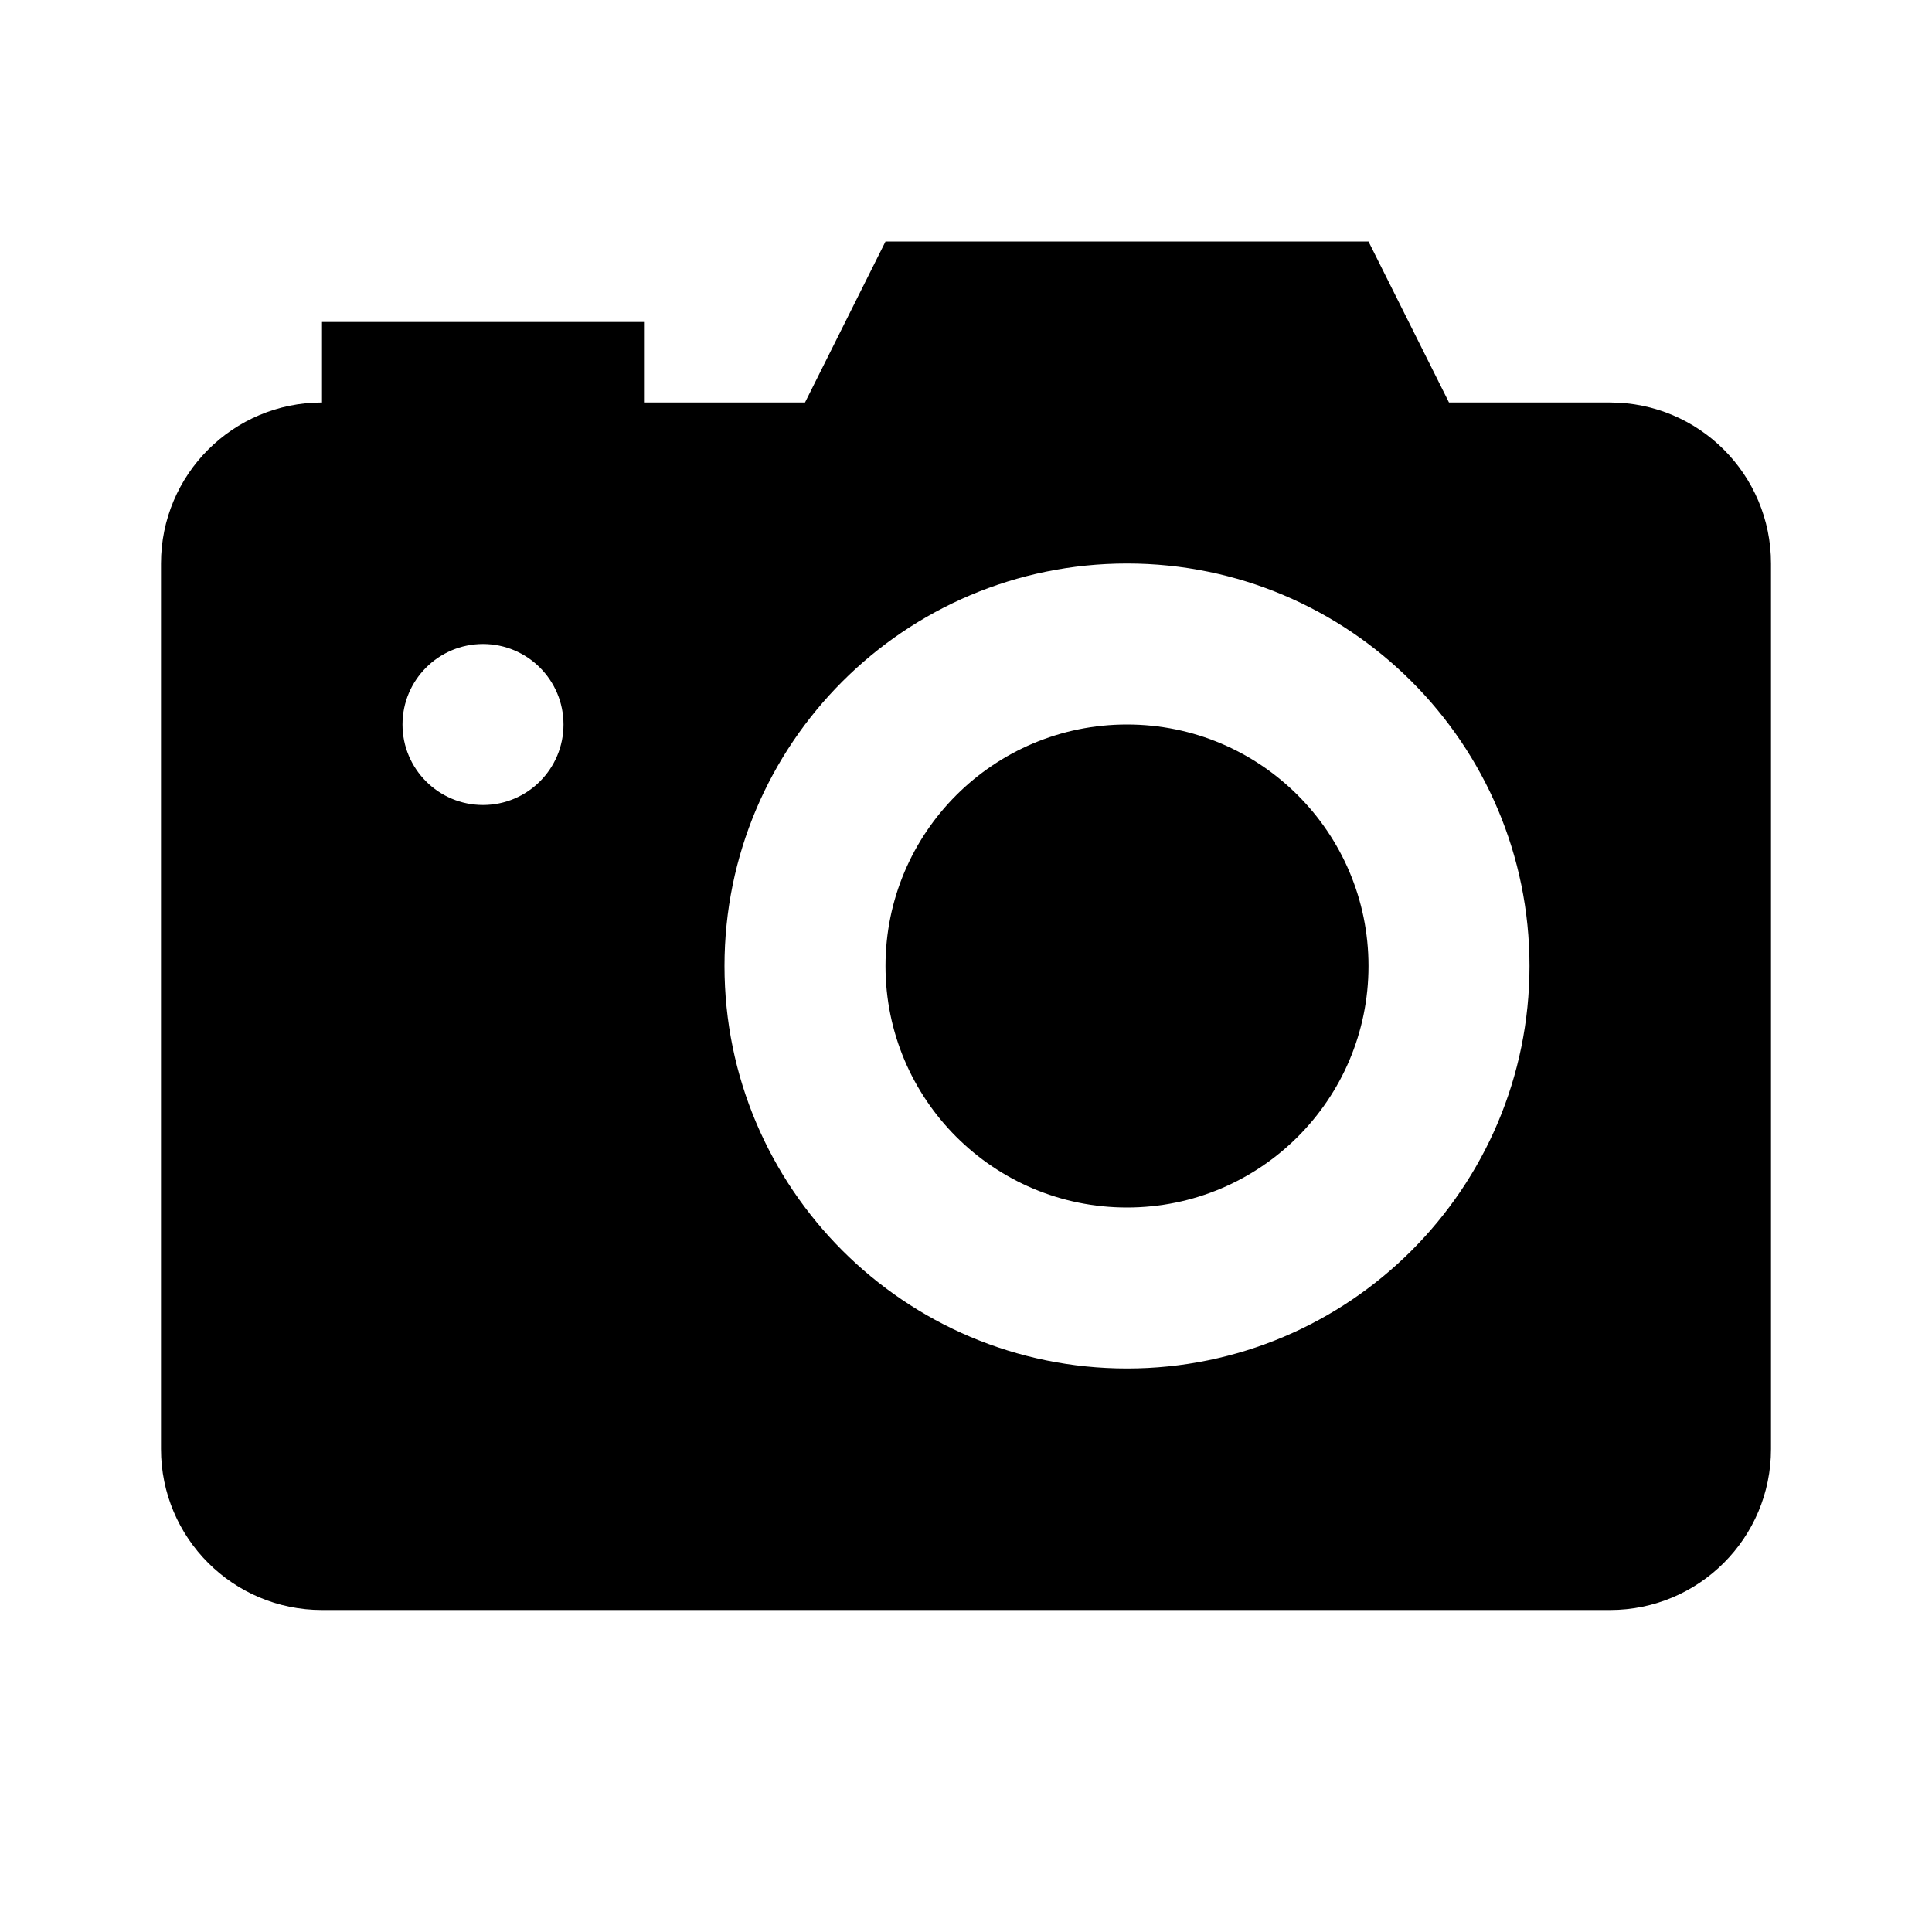
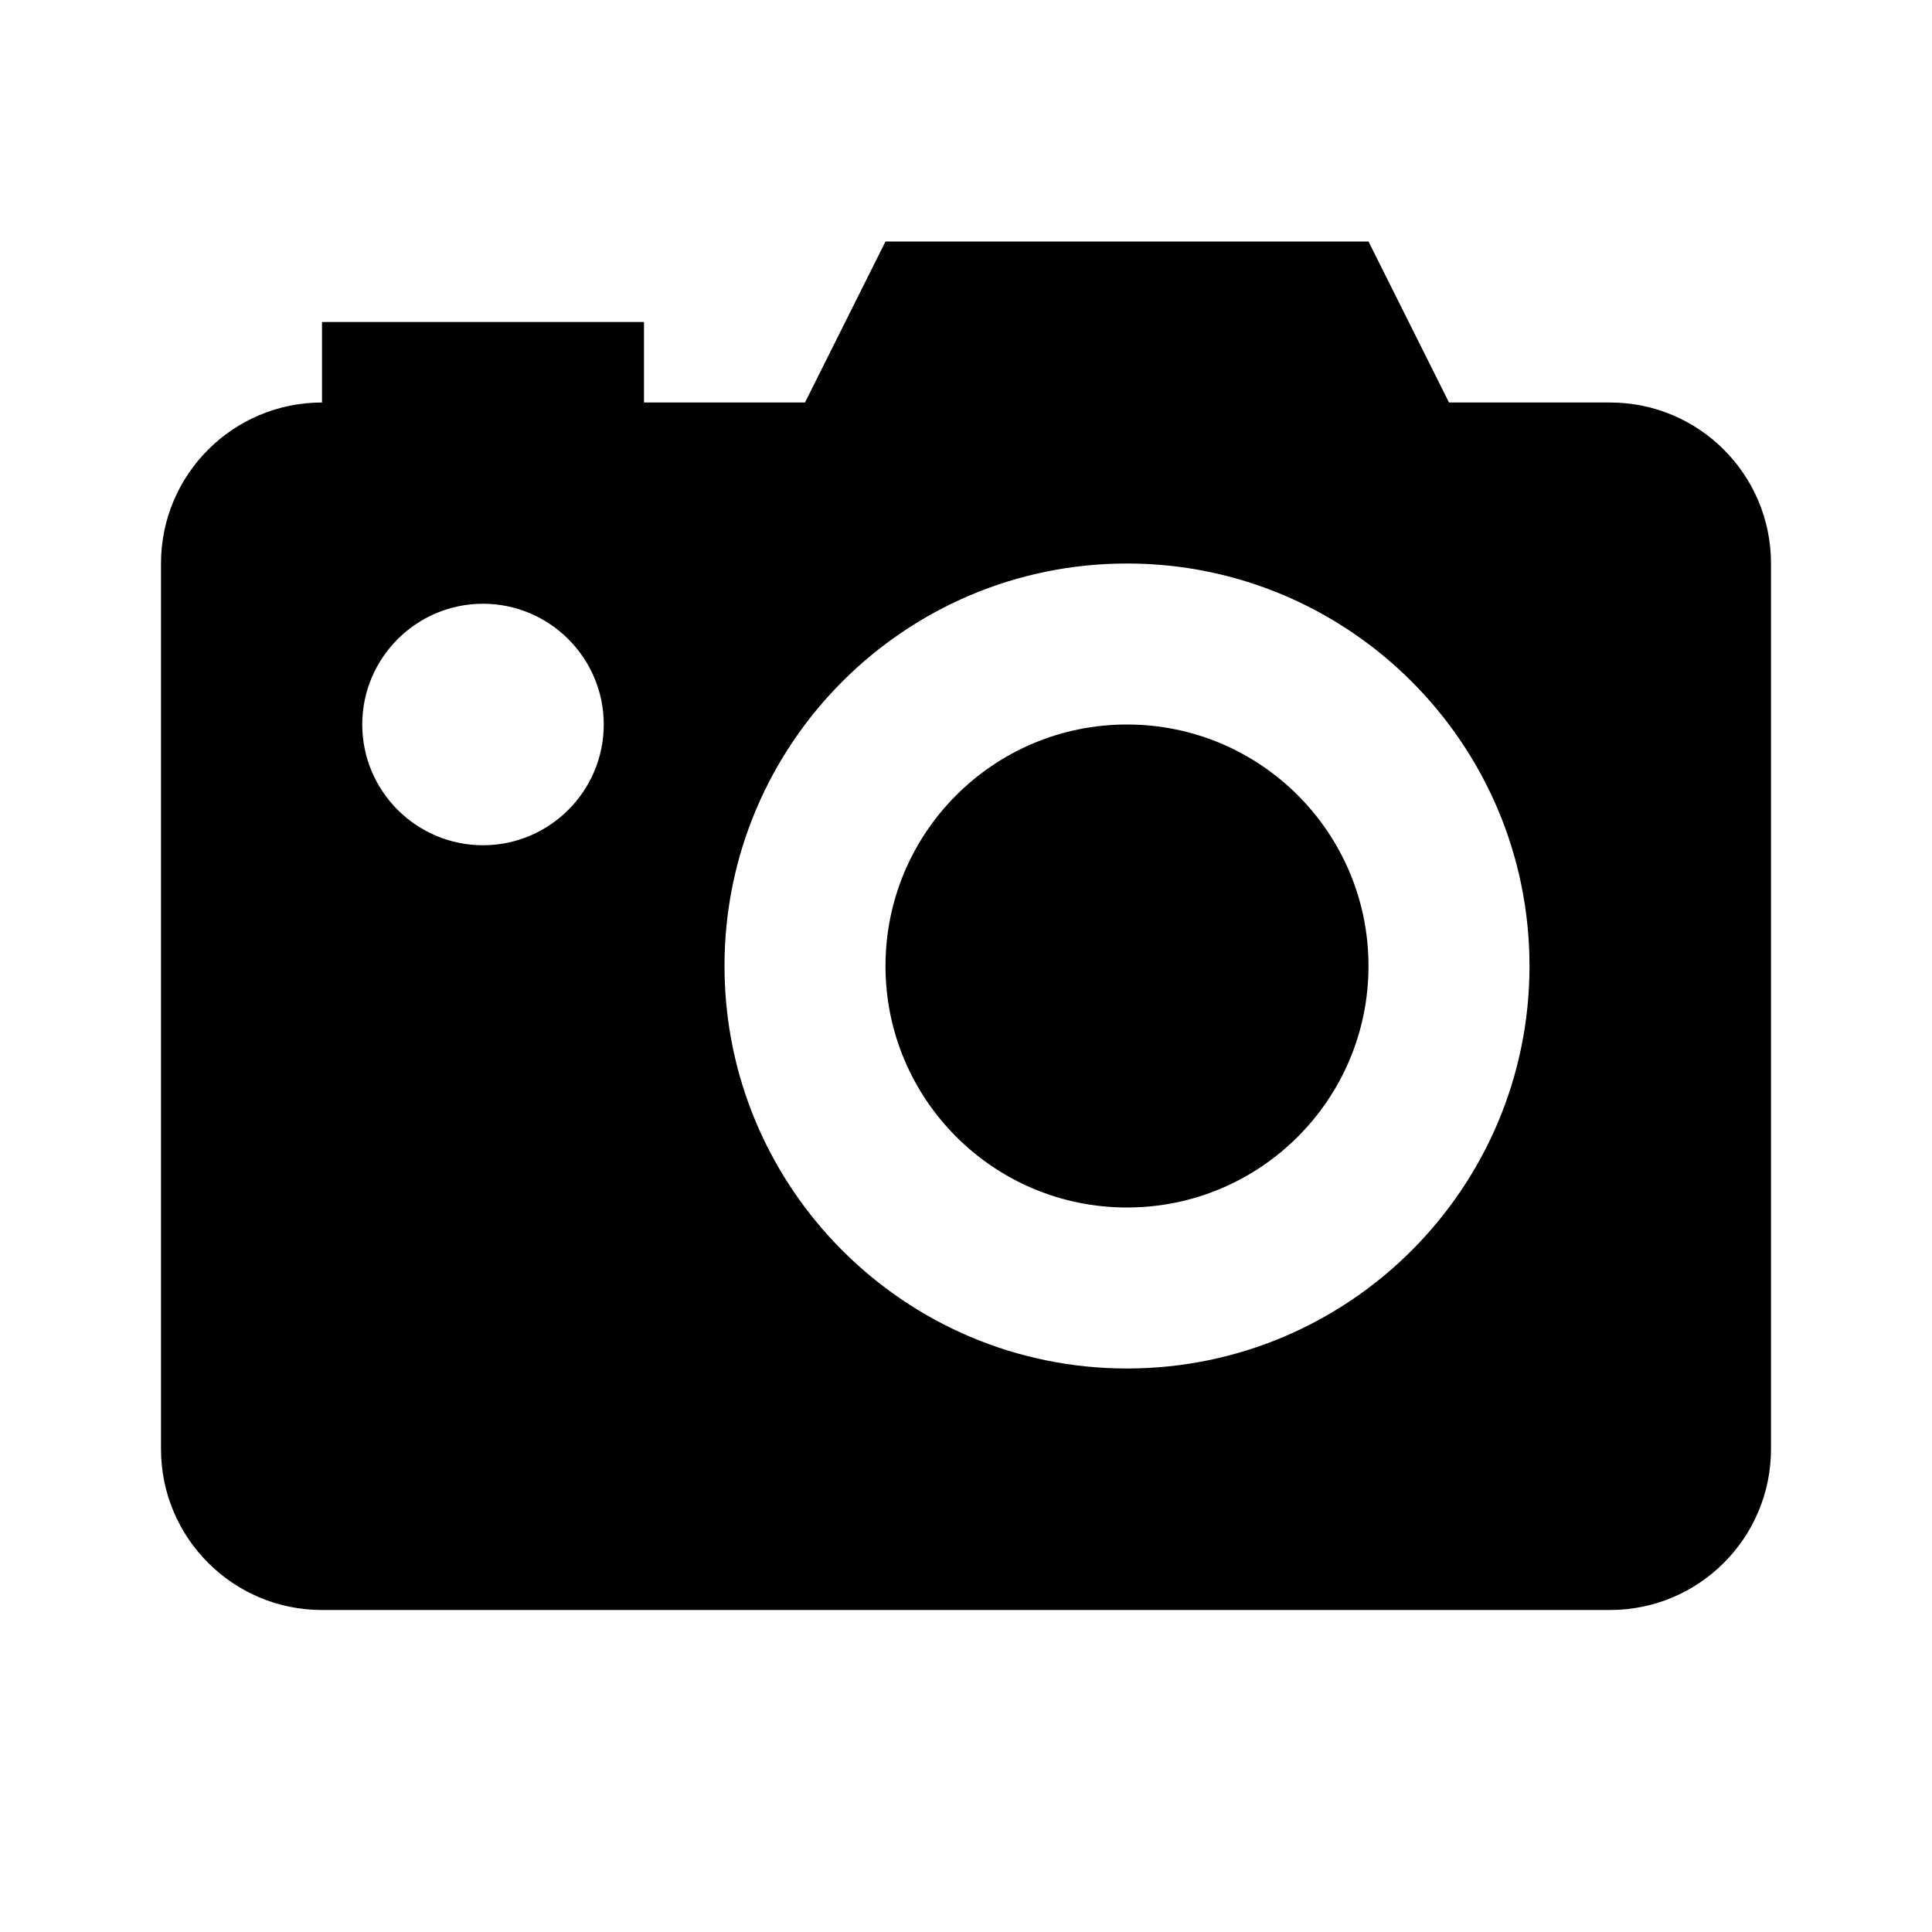
<svg xmlns="http://www.w3.org/2000/svg" viewBox="0 0 24 24">
  <path fill="none" d="M0 0h24v24H0z" />
-   <path d="M11 12c0-1.657 1.343-3 3-3s3 1.343 3 3-1.343 3-3 3-3-1.343-3-3zm11-5v11c0 1.105-.895 2-2 2H4c-1.105 0-2-.895-2-2V7c0-1.105.895-2 2-2V4h4v1h2l1-2h6l1 2h2c1.105 0 2 .895 2 2zM7 9c0-.552-.448-1-1-1s-1 .448-1 1 .448 1 1 1 1-.448 1-1zm12 3c0-2.76-2.24-5-5-5s-5 2.24-5 5 2.24 5 5 5 5-2.24 5-5z" />
+   <path d="M17 12c0 1.657-1.343 3-3 3s-3-1.343-3-3 1.343-3 3-3 3 1.343 3 3zm5-5v11c0 1.105-.895 2-2 2H4c-1.105 0-2-.895-2-2V7c0-1.105.895-2 2-2V4h4v1h2l1-2h6l1 2h2c1.105 0 2 .895 2 2zM7.5 9c0-.827-.673-1.5-1.5-1.5S4.5 8.173 4.5 9s.673 1.5 1.5 1.5S7.5 9.827 7.5 9zM19 12c0-2.76-2.24-5-5-5s-5 2.24-5 5 2.24 5 5 5 5-2.24 5-5z" />
</svg>
